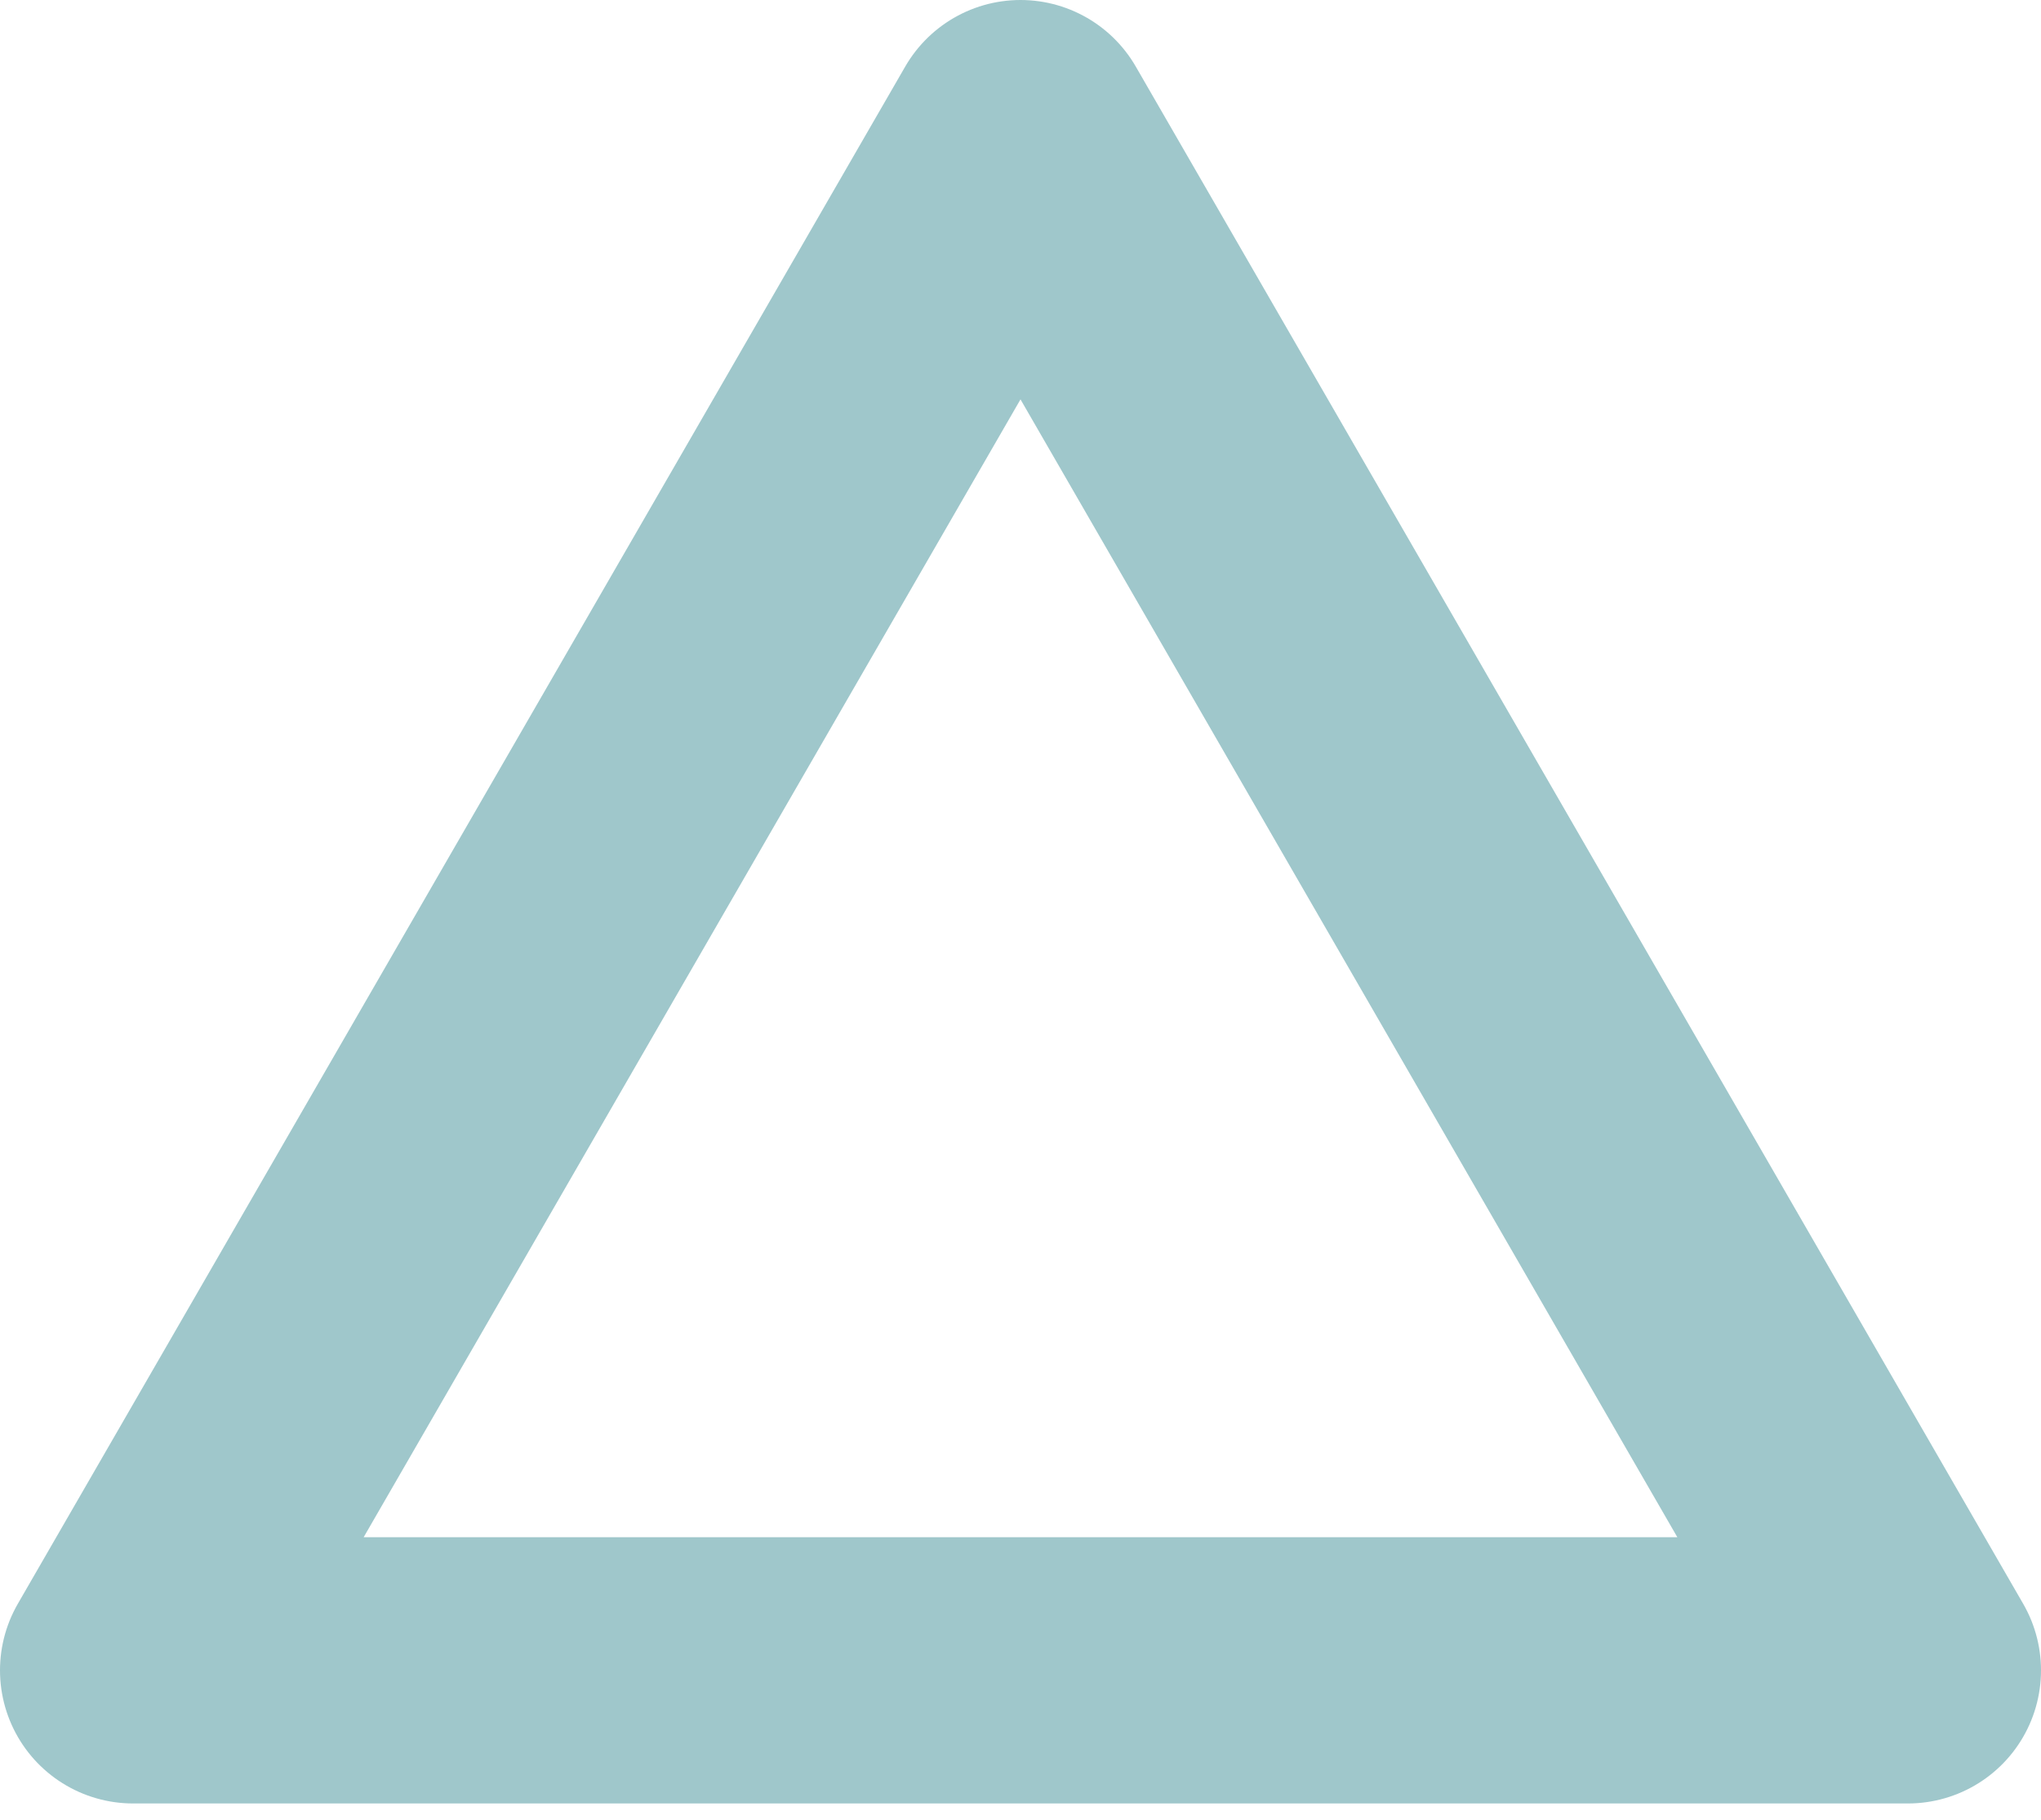
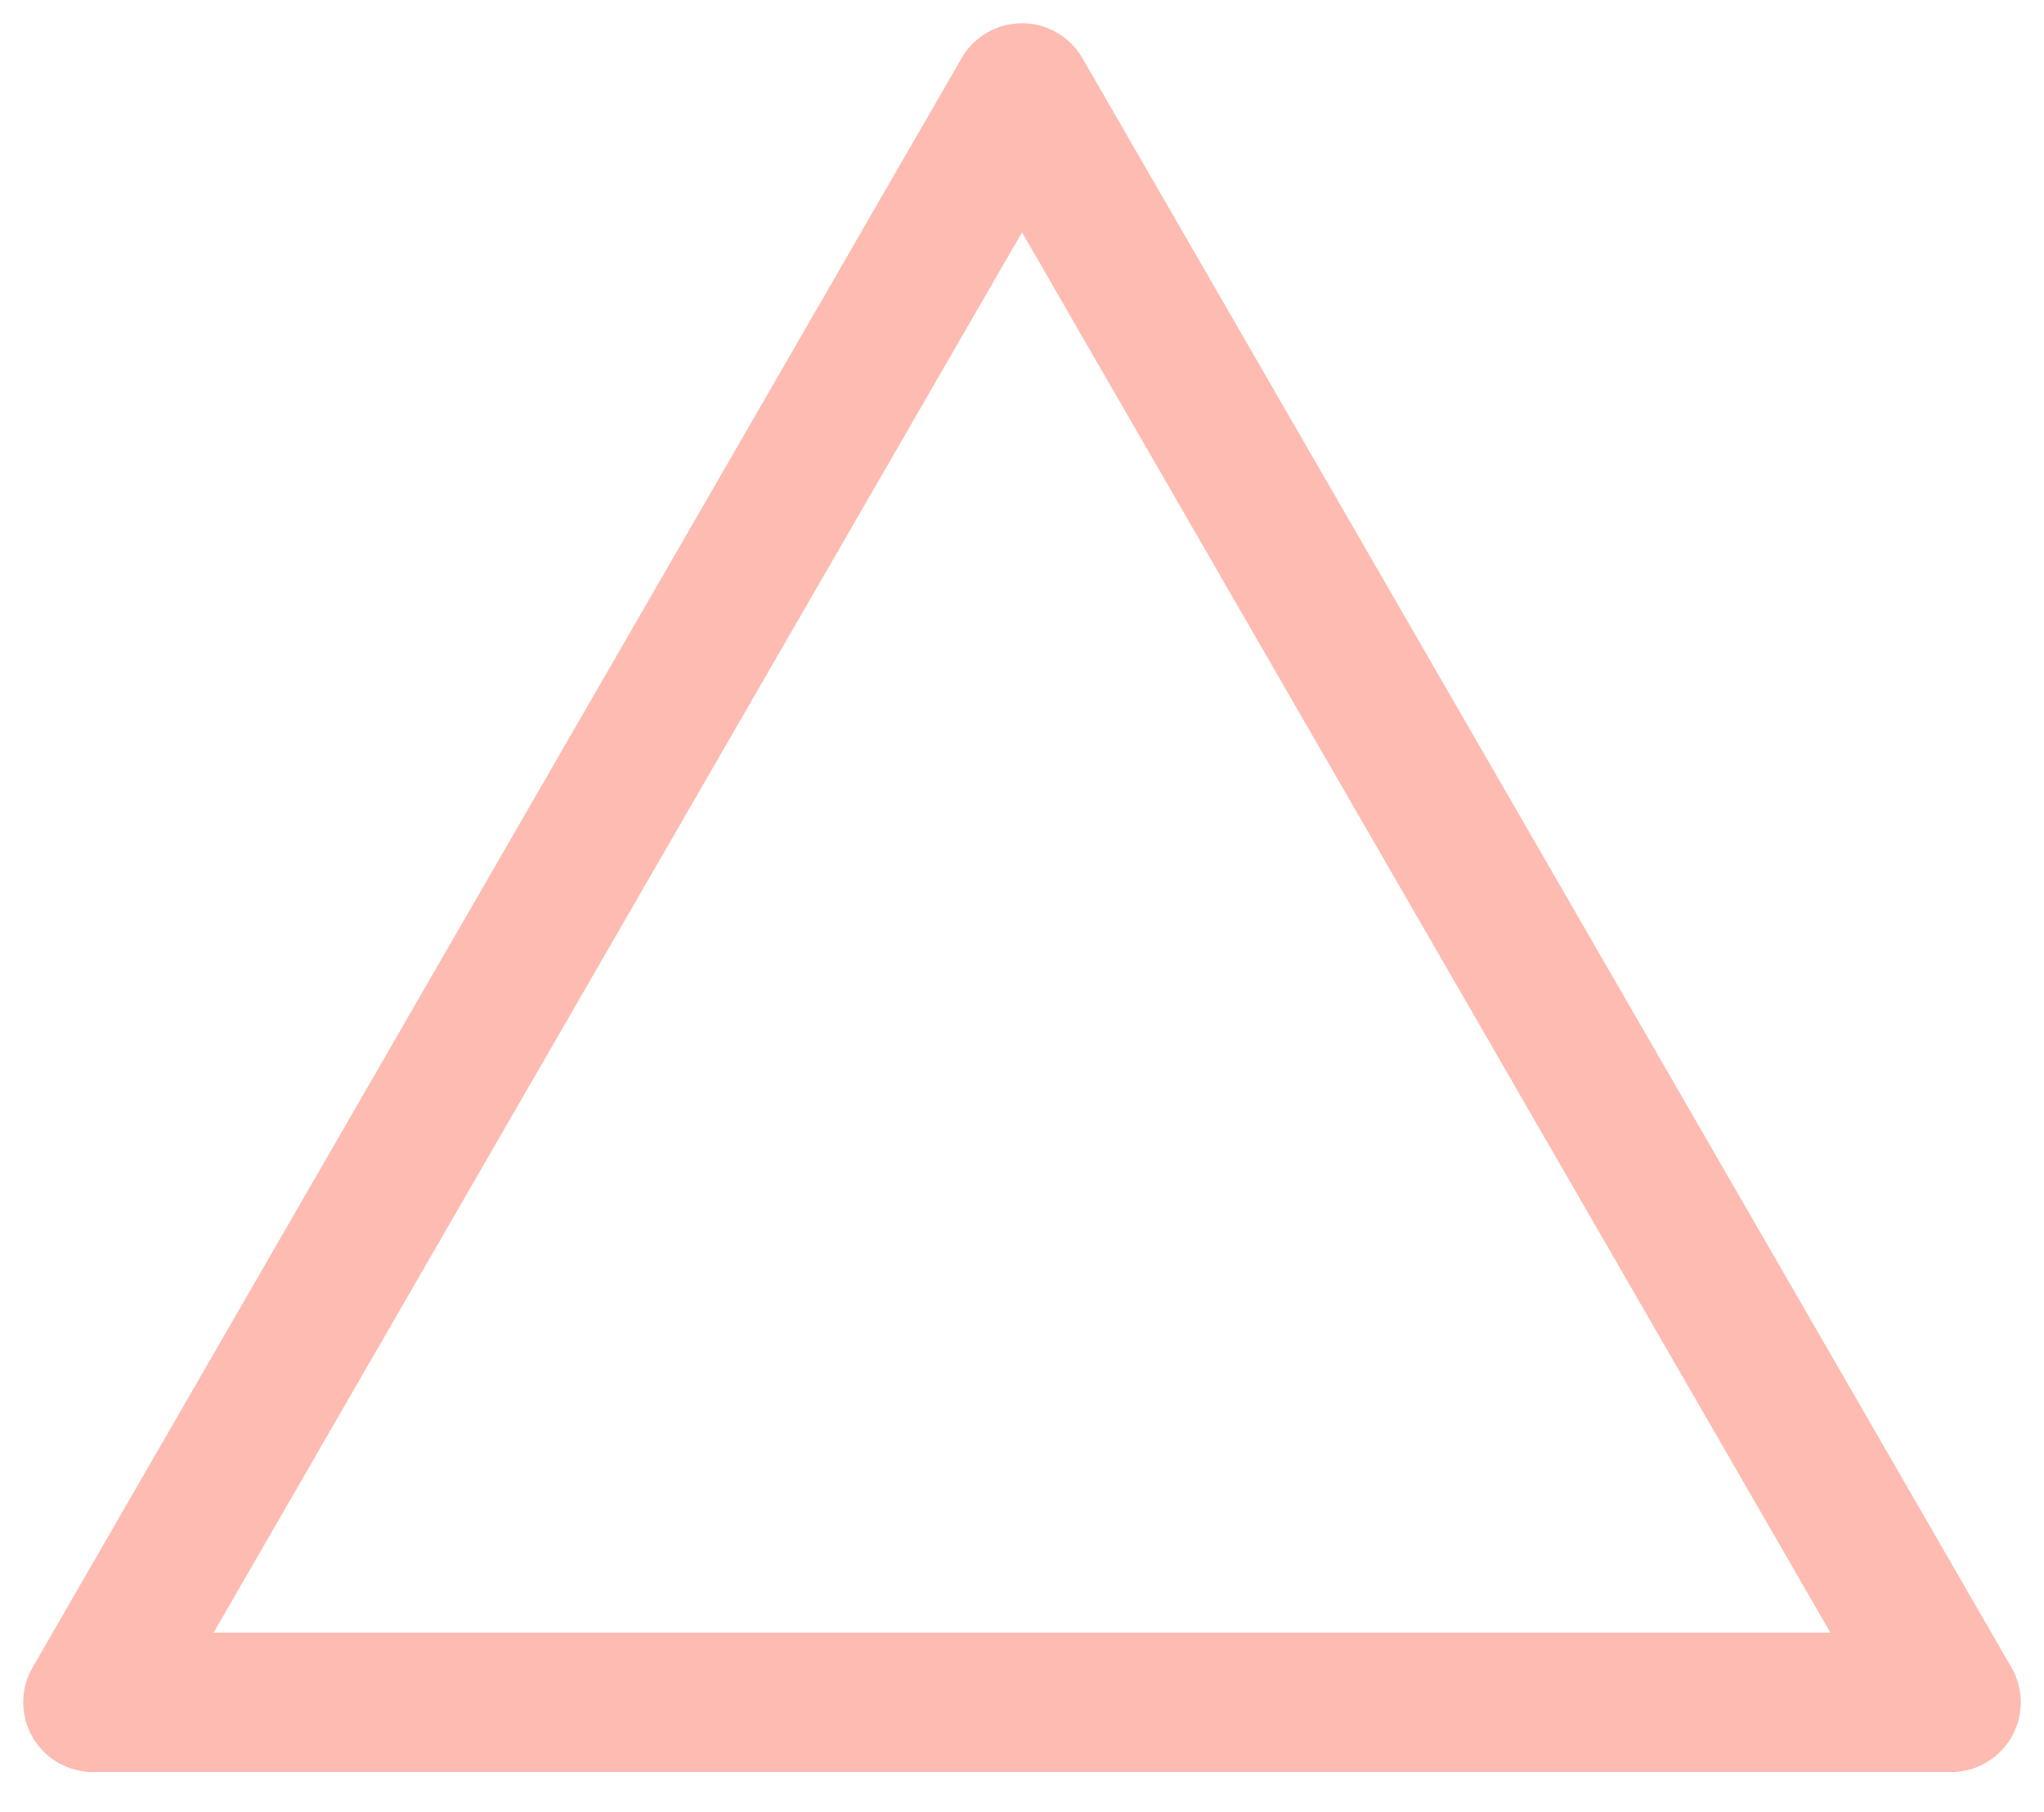
- <svg xmlns="http://www.w3.org/2000/svg" width="46" height="41" viewBox="0 0 46 41" fill="none">
-   <path d="M23 3L43 37.641H3L23 3Z" stroke="#9FC7CB" stroke-width="6" stroke-linejoin="round" />
+ <svg xmlns="http://www.w3.org/2000/svg" width="44" height="39" viewBox="0 0 44 39" fill="none">
+   <path opacity="0.6" d="M22 2L42 36.641H2L22 2Z" stroke="#FD8D7D" stroke-width="3" stroke-linejoin="round" />
</svg>
